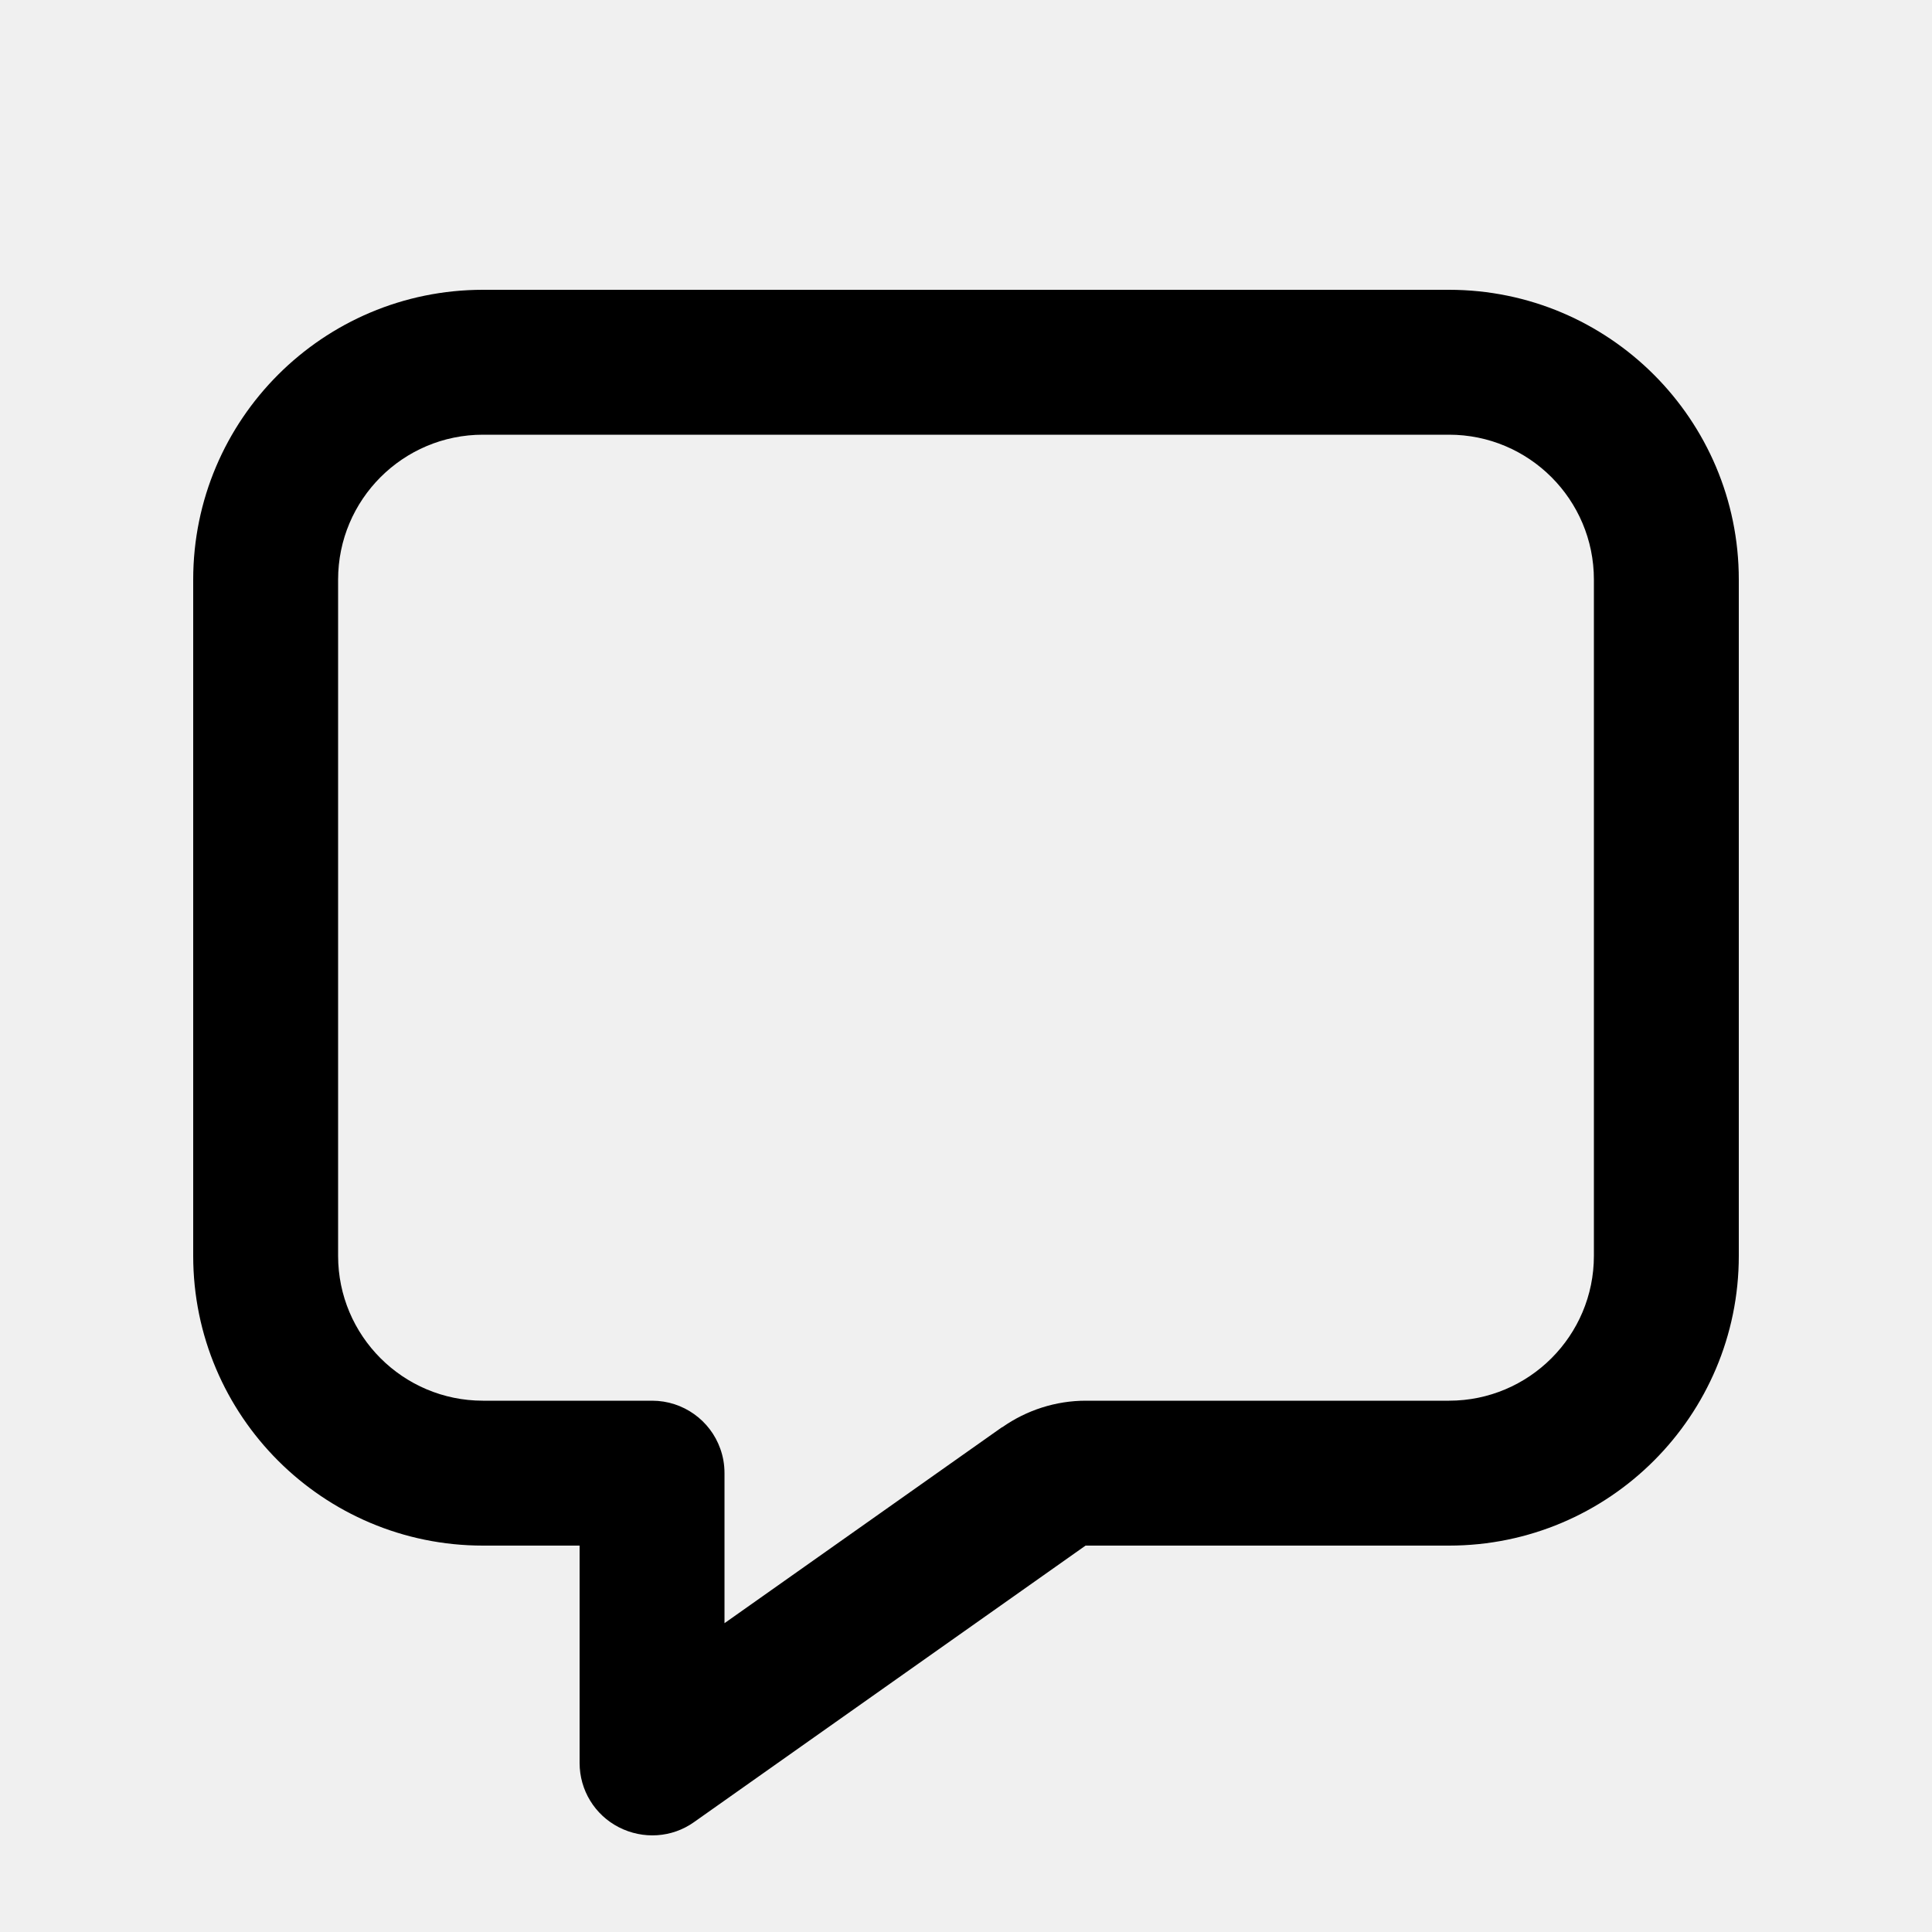
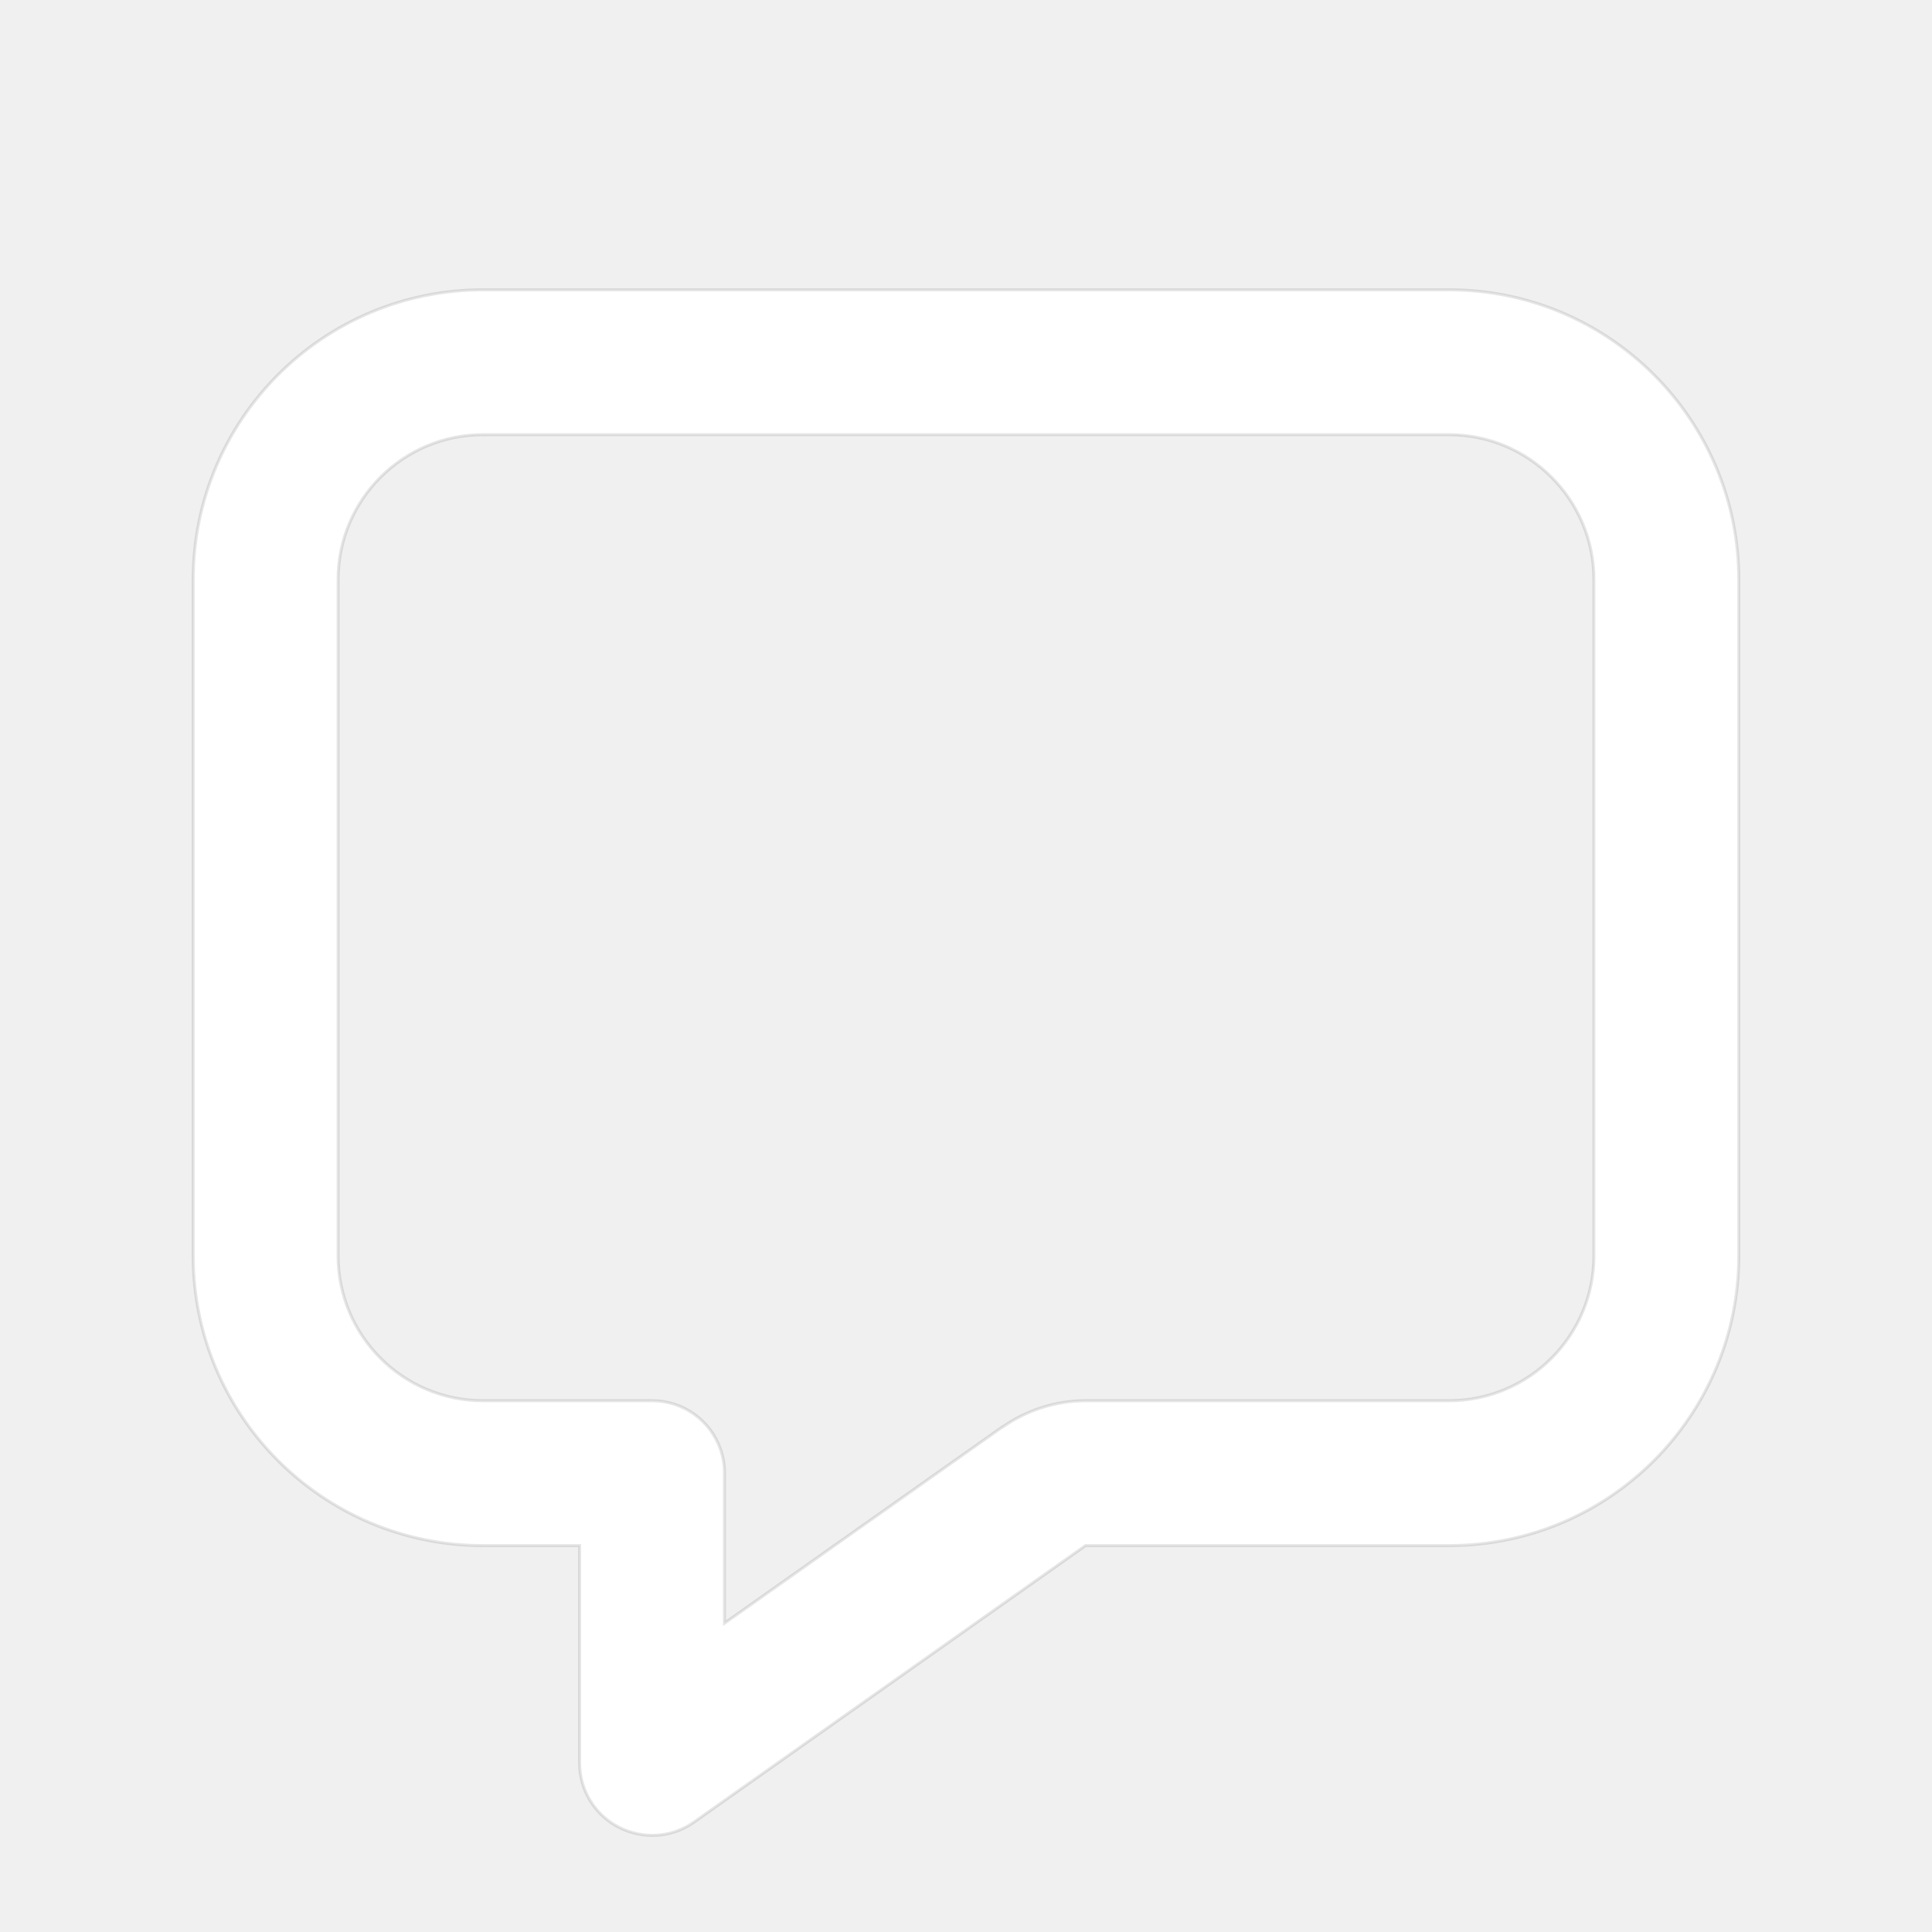
<svg xmlns="http://www.w3.org/2000/svg" viewBox="0 0 640 640">
-   <path d="M267.7 576.9C267.7 576.9 267.7 576.9 267.7 576.9L229.9 603.6C222.6 608.8 213 609.4 205 605.3C197 601.2 192 593 192 584L192 512L160 512C107 512 64 469 64 416L64 192C64 139 107 96 160 96L480 96C533 96 576 139 576 192L576 416C576 469 533 512 480 512L359.6 512L267.7 576.9zM332 472.8C340.1 467.1 349.8 464 359.7 464L480 464C506.5 464 528 442.5 528 416L528 192C528 165.5 506.5 144 480 144L160 144C133.5 144 112 165.5 112 192L112 416C112 442.5 133.5 464 160 464L216 464C226.4 464 235.3 470.6 238.6 479.9C239.5 482.4 240 485.1 240 488L240 537.7C272.7 514.6 303.3 493 331.9 472.8z" />
+   <defs>
+     <linearGradient id="buttonGradient" x1="0%" y1="0%" x2="0%" y2="100%">
+       <stop offset="0%" style="stop-color:#d7d7d7;stop-opacity:1" />
+       <stop offset="100%" style="stop-color:#9e9e9e;stop-opacity:1" />
+     </linearGradient>
+   </defs>
+   <path d="M267.7 576.9C267.7 576.9 267.7 576.9 267.7 576.9L229.9 603.6C222.6 608.8 213 609.4 205 605.3C197 601.2 192 593 192 584L192 512L160 512C107 512 64 469 64 416L64 192C64 139 107 96 160 96L480 96C533 96 576 139 576 192L576 416C576 469 533 512 480 512L359.6 512L267.7 576.9zM332 472.8C340.1 467.1 349.8 464 359.7 464L480 464C506.5 464 528 442.5 528 416L528 192C528 165.5 506.5 144 480 144L160 144C133.5 144 112 165.5 112 192L112 416C112 442.5 133.5 464 160 464L216 464C226.4 464 235.3 470.6 238.6 479.9C239.5 482.4 240 485.1 240 488L240 537.7C272.7 514.6 303.3 493 331.9 472.8z" fill="#FFFFFF" stroke="#000000" stroke-opacity="0.1" stroke-width="1" />
</svg>
